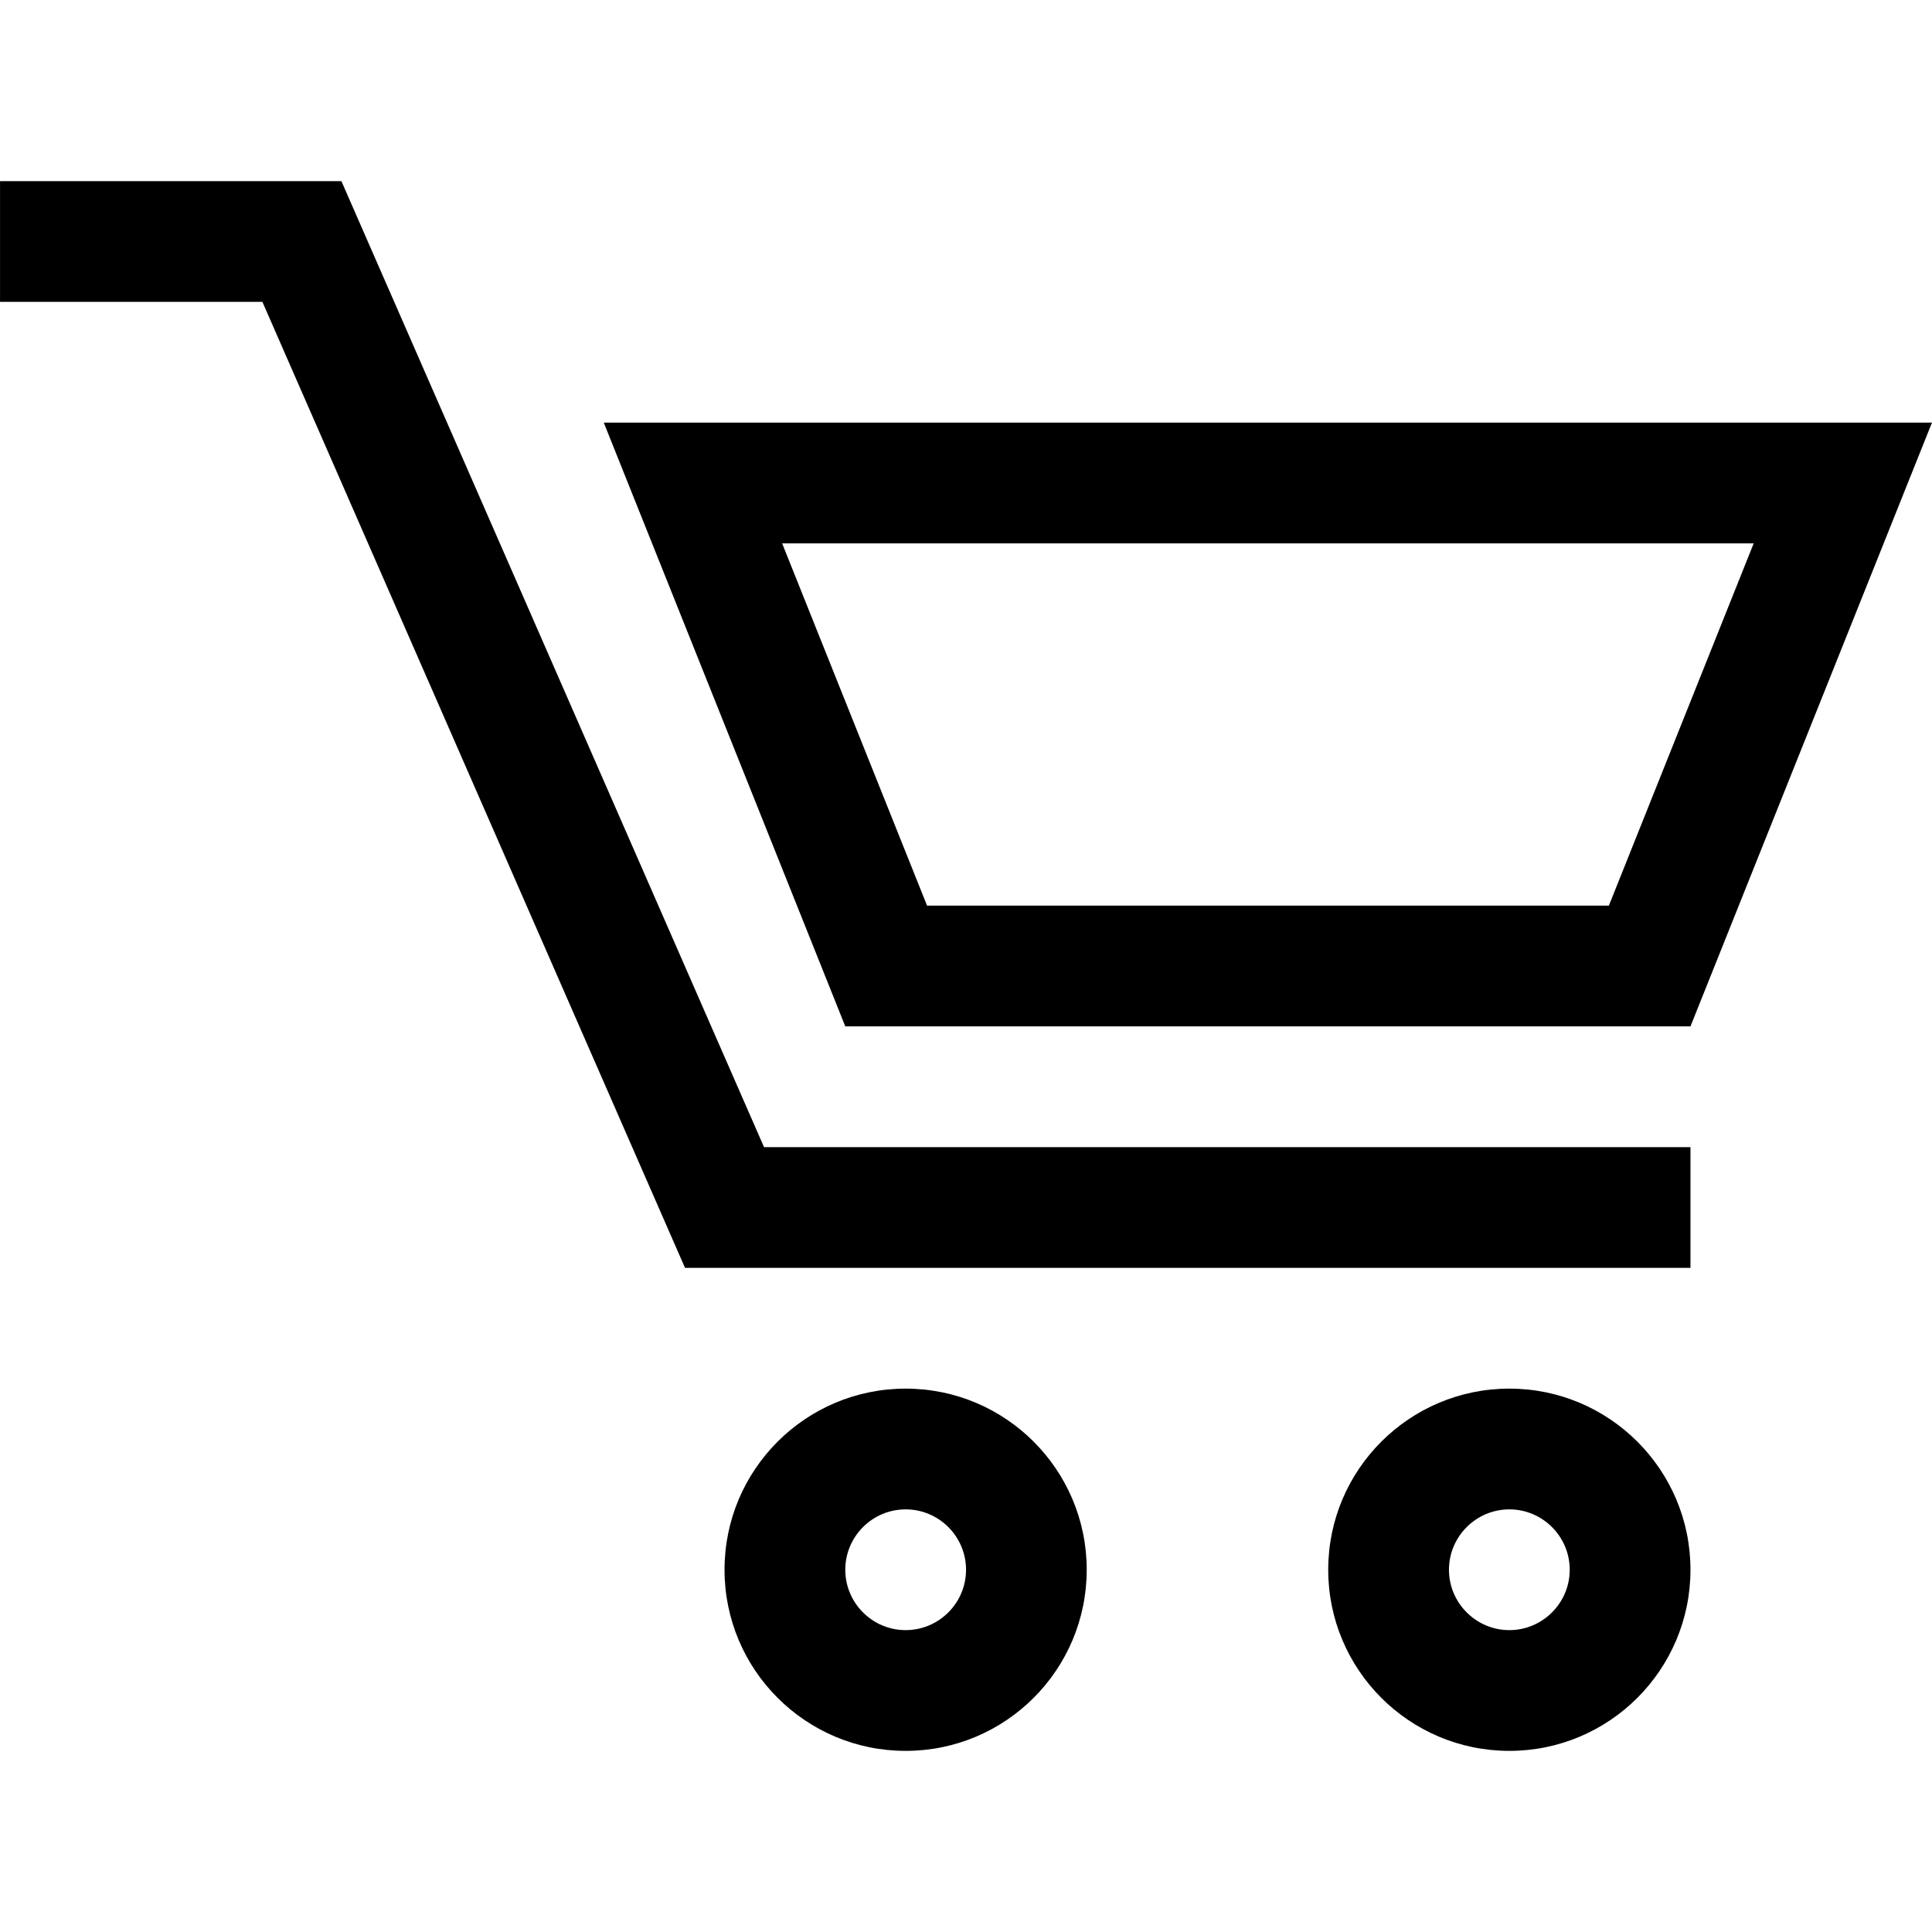
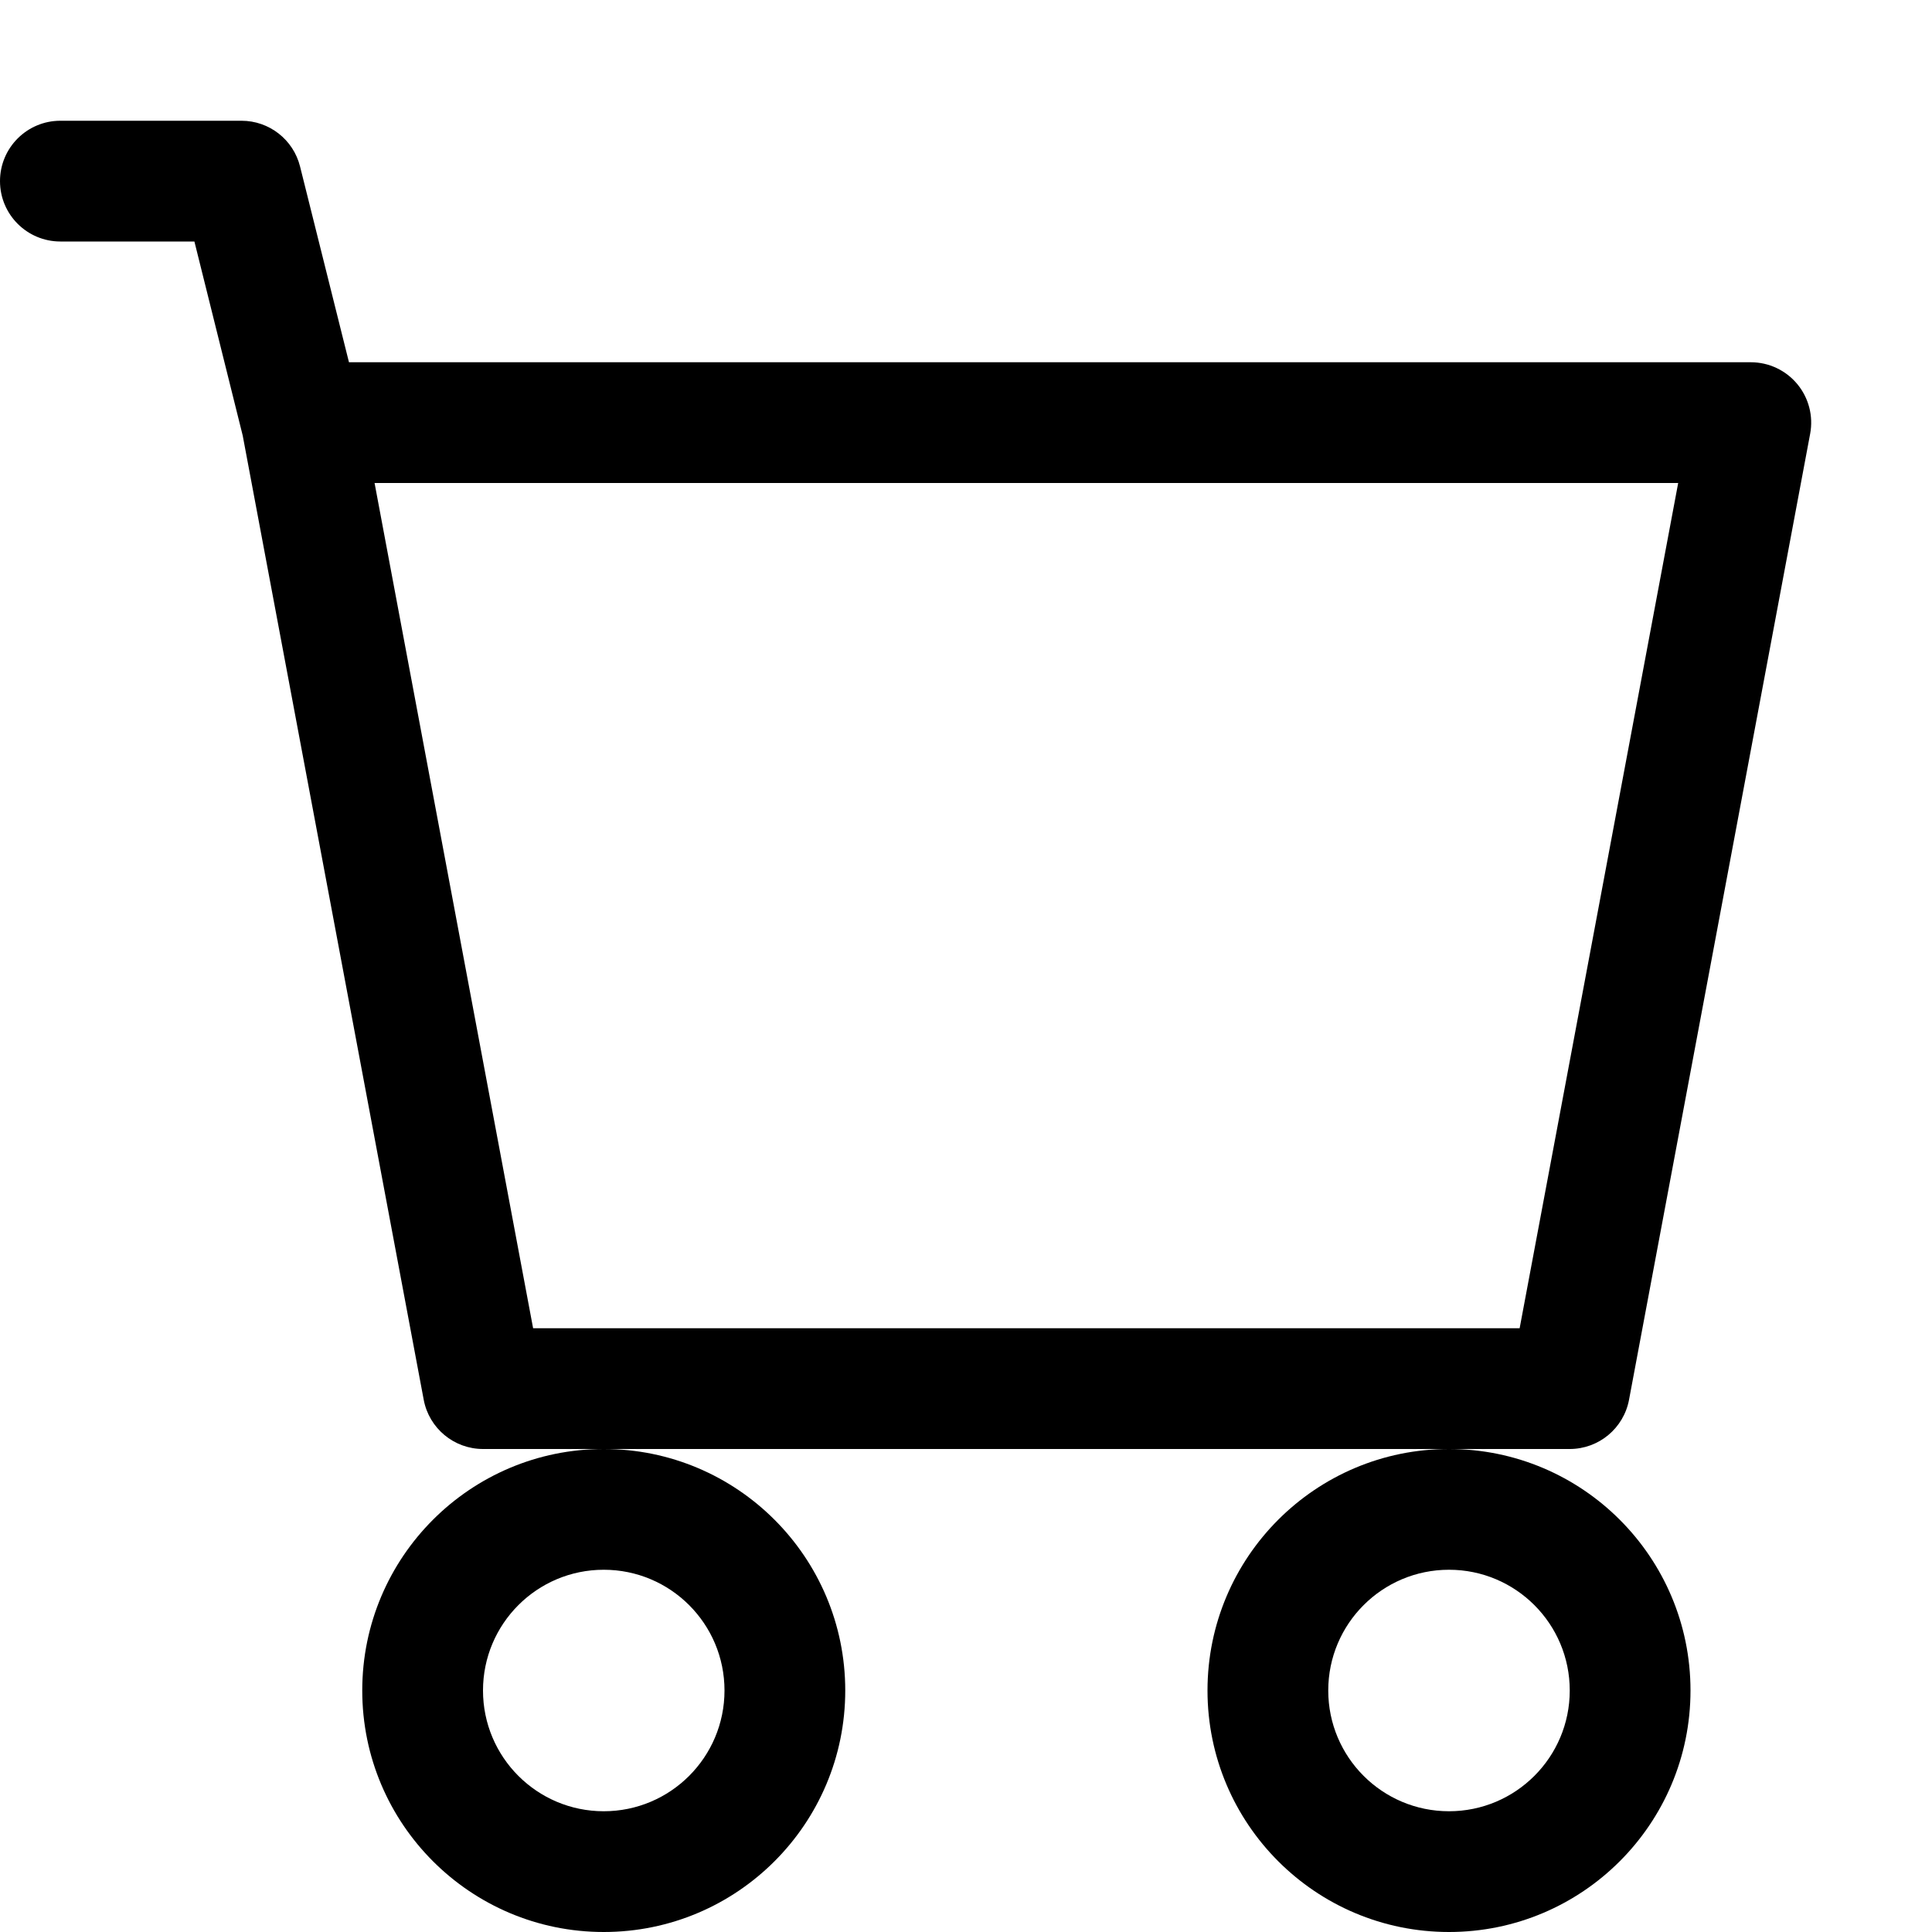
- <svg xmlns="http://www.w3.org/2000/svg" version="1.1" id="Layer_1" x="0px" y="0px" width="512px" height="512px" viewBox="0 0 512 512" enable-background="new 0 0 512 512" xml:space="preserve">
-   <g>
-     <polygon points="90.477,48 0.008,48 0.008,80 69.539,80 181.539,336 447.992,336 447.992,304 202.477,304  " />
-     <path d="M160.008,112l64,160h223.984l64-160H160.008z M426.367,240H245.68l-38.406-96h257.469L426.367,240z" />
-     <path d="M240.008,368c-26.516,0-48,21.5-48,48s21.484,48,48,48c26.5,0,47.984-21.5,47.984-48S266.508,368,240.008,368z    M240.008,432c-8.828,0-16-7.188-16-16s7.172-16,16-16s16,7.188,16,16S248.836,432,240.008,432z" />
-     <path d="M399.992,368c-26.5,0-48,21.5-48,48s21.5,48,48,48s48-21.5,48-48S426.492,368,399.992,368z M399.992,432   c-8.813,0-16-7.188-16-16s7.188-16,16-16s16,7.188,16,16S408.805,432,399.992,432z" />
-   </g>
+ <svg xmlns="http://www.w3.org/2000/svg" width="16" height="16" fill="currentColor" class="bi bi-cart" viewBox="0 0 16 16">
+   <path d="M0 1.5A.5.5 0 0 1 .5 1H2a.5.5 0 0 1 .485.379L2.89 3H14.5a.5.5 0 0 1 .491.592l-1.5 8A.5.5 0 0 1 13 12H4a.5.5 0 0 1-.491-.408L2.01 3.607 1.61 2H.5a.5.5 0 0 1-.5-.5zM3.102 4l1.313 7h8.17l1.313-7H3.102zM5 12a2 2 0 1 0 0 4 2 2 0 0 0 0-4zm7 0a2 2 0 1 0 0 4 2 2 0 0 0 0-4zm-7 1a1 1 0 1 1 0 2 1 1 0 0 1 0-2zm7 0a1 1 0 1 1 0 2 1 1 0 0 1 0-2z" />
</svg>
